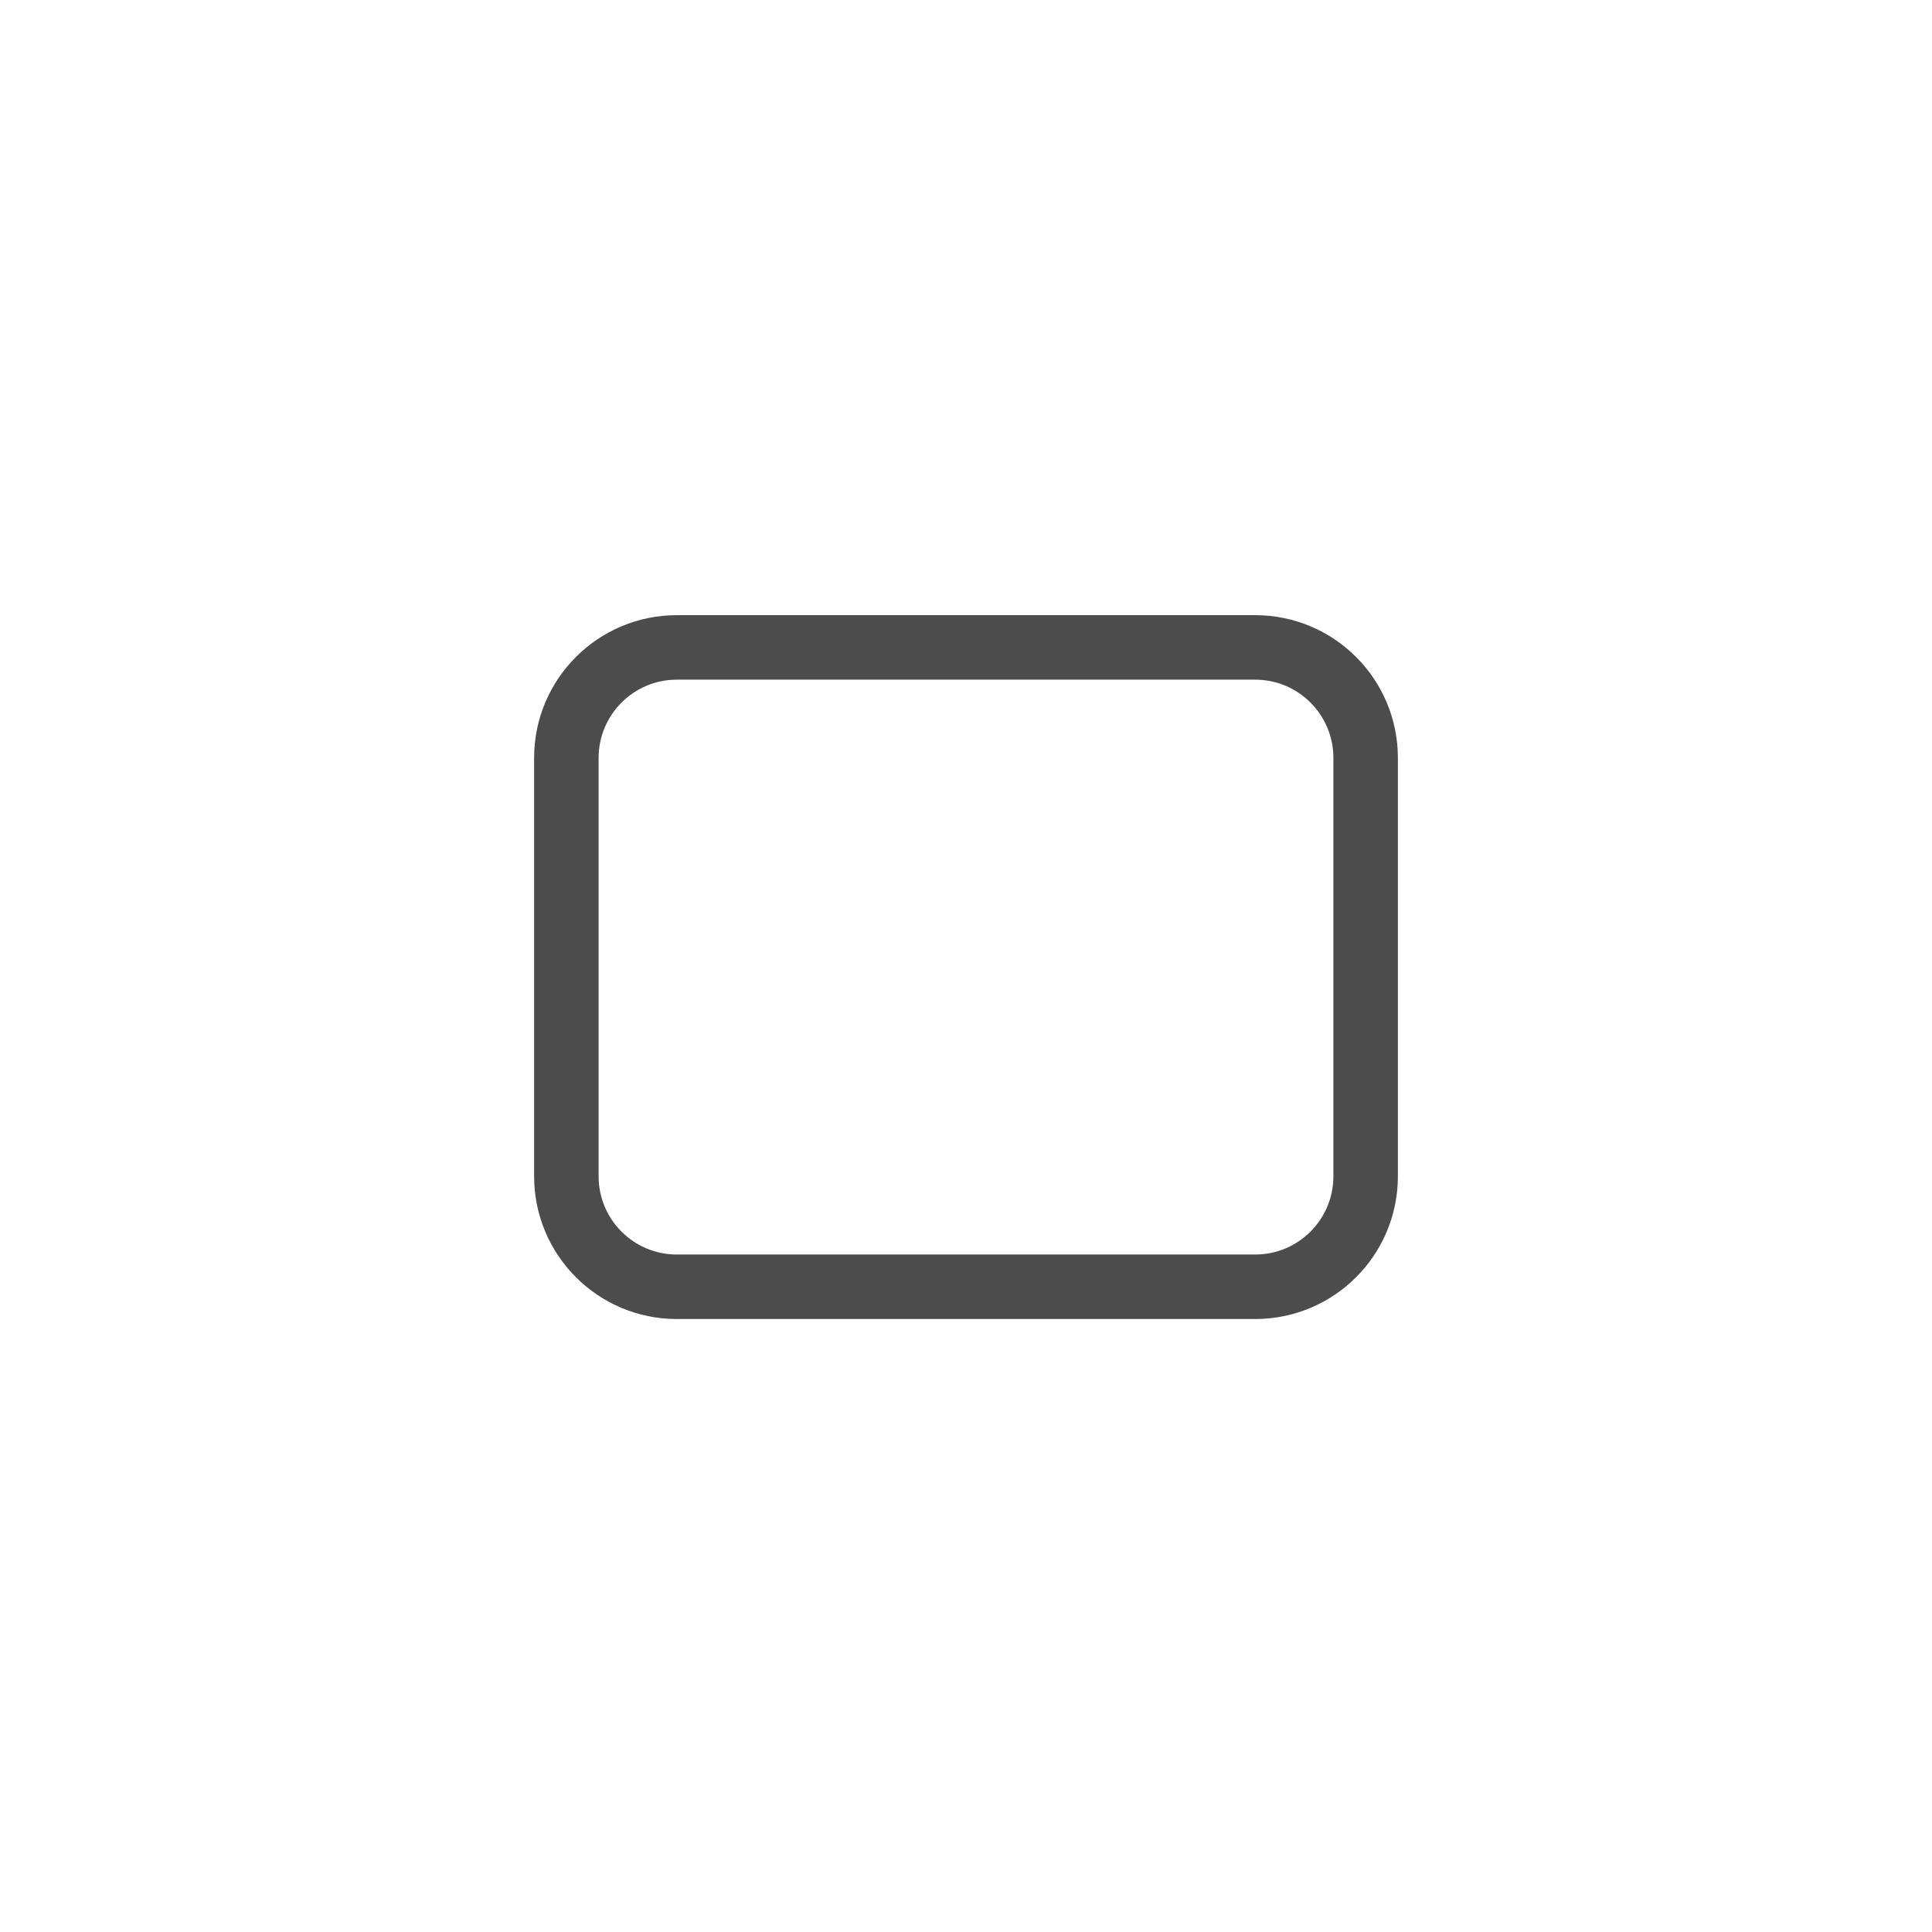
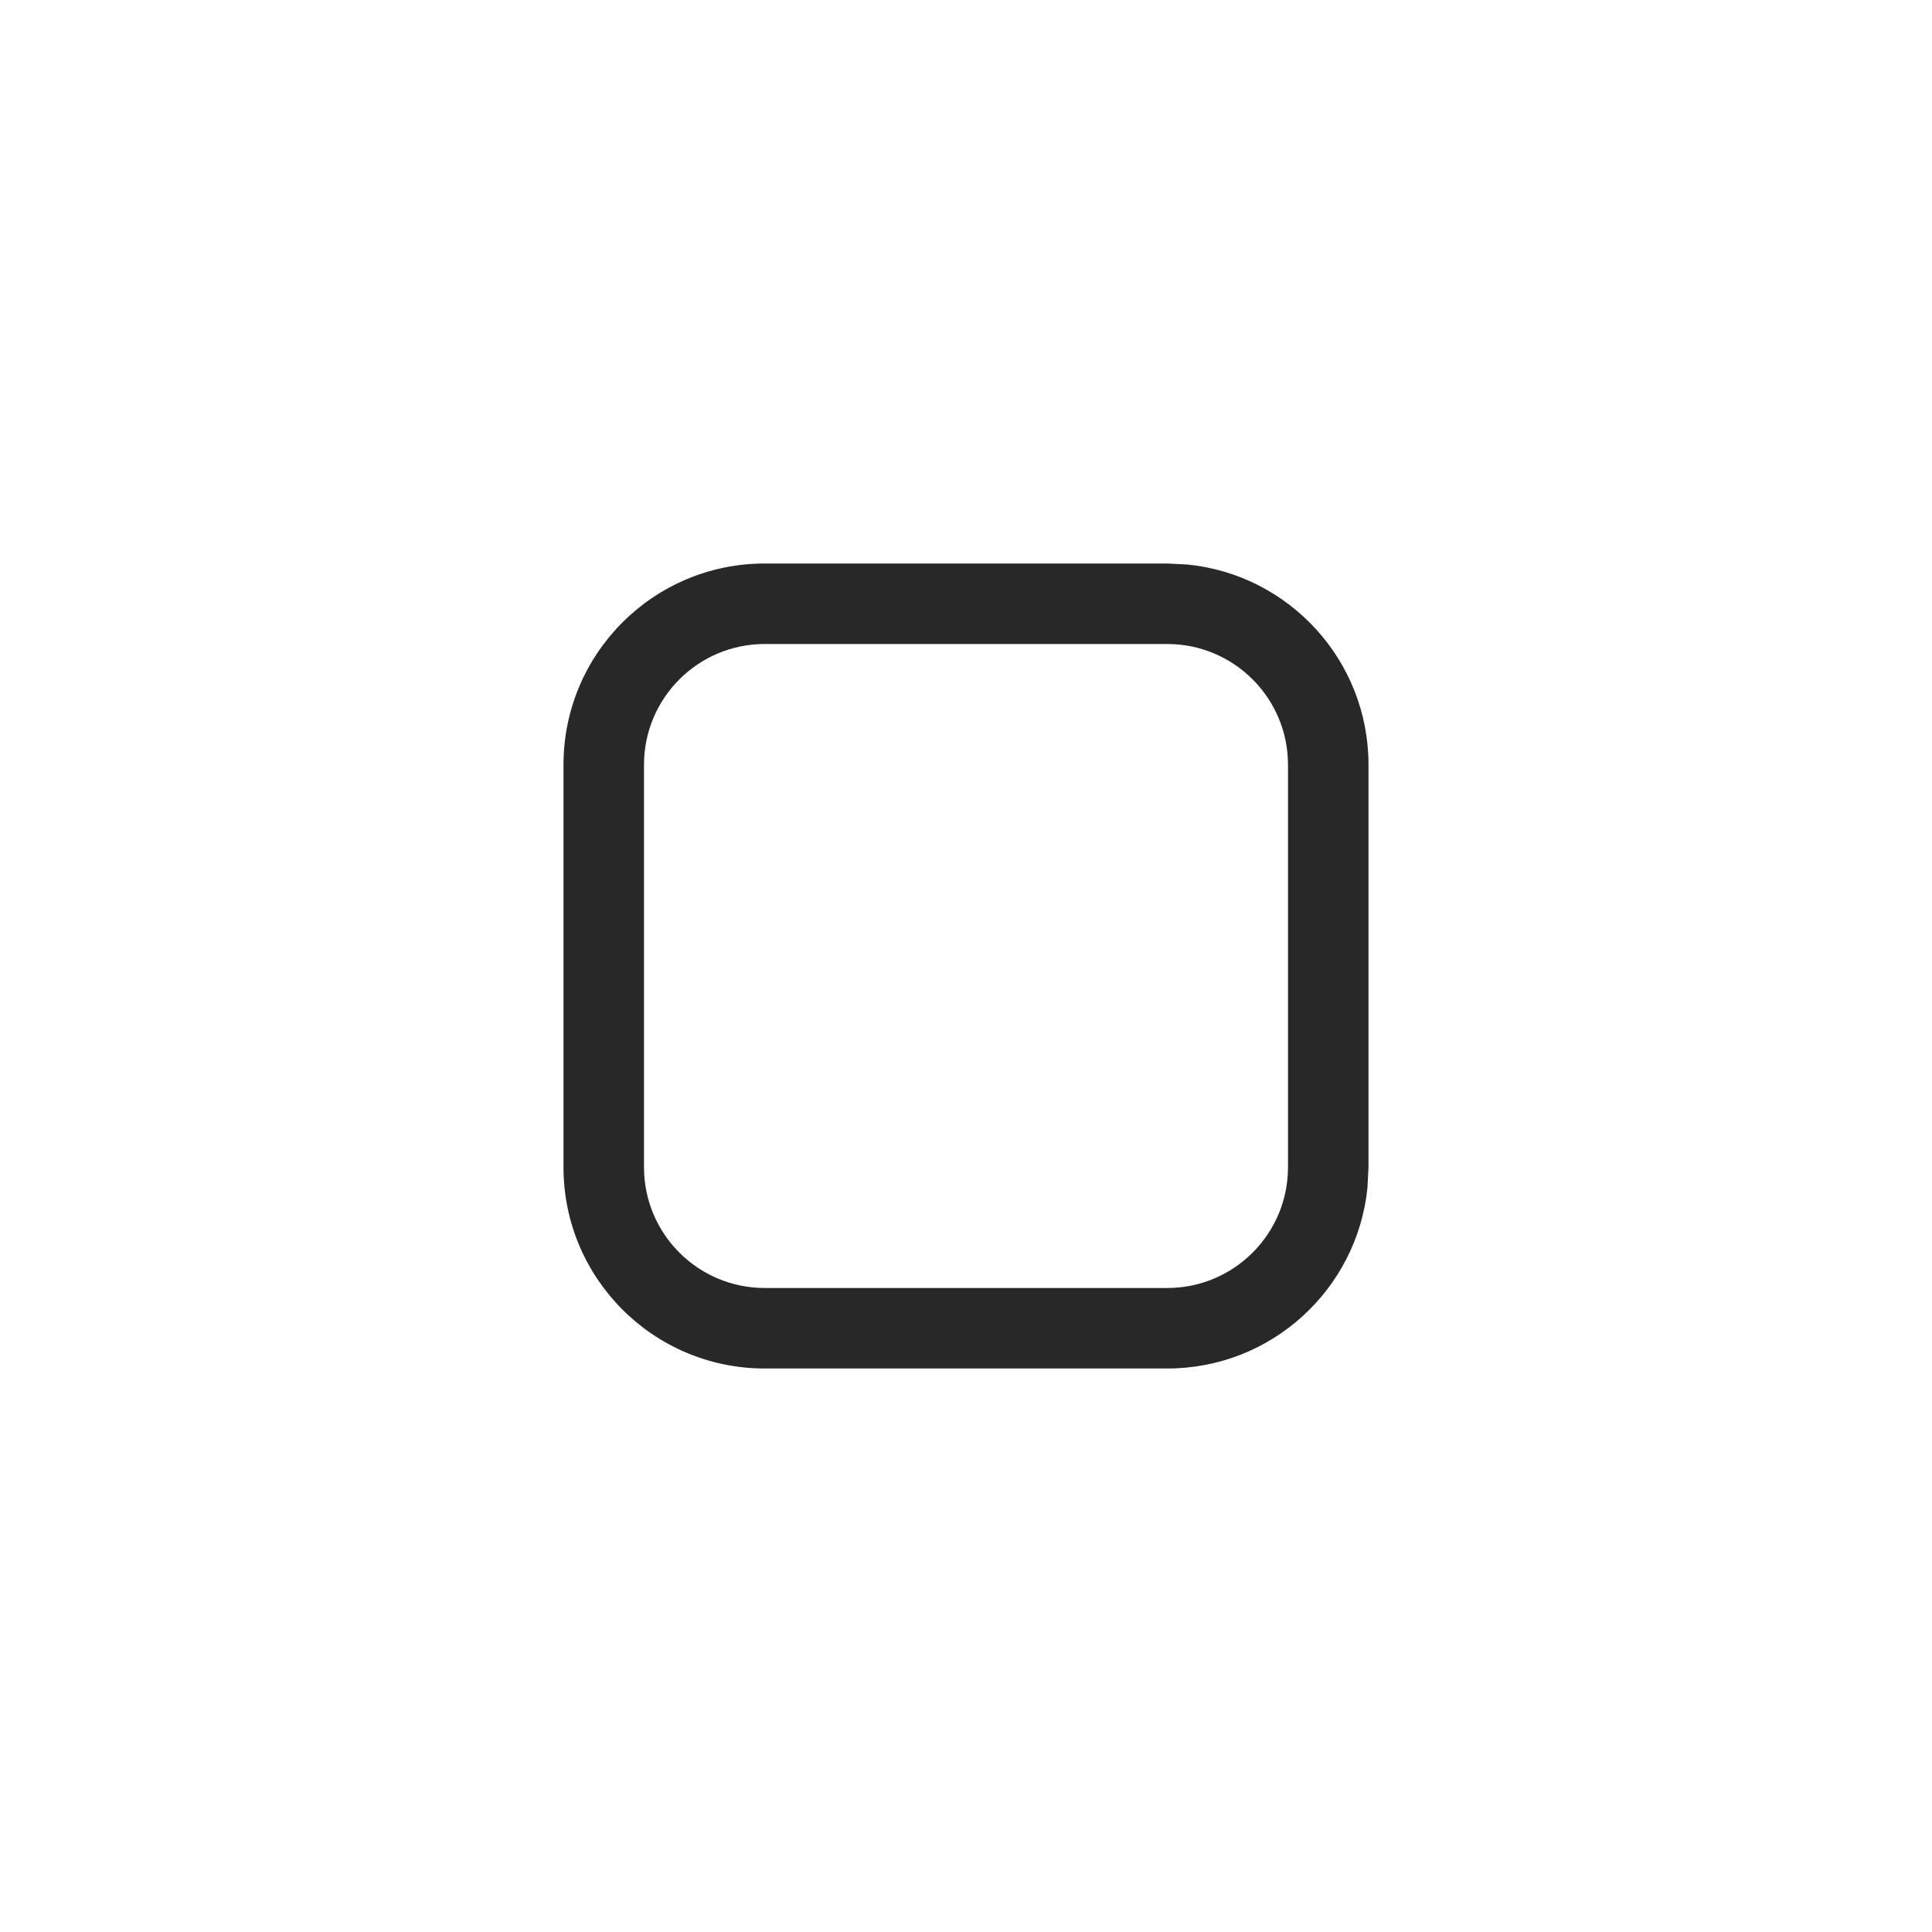
- <svg xmlns="http://www.w3.org/2000/svg" width="30" height="30" version="1.1" viewBox="0 0 7.938 7.938">
-   <g transform="translate(0 -289.06)">
-     <rect x="-12.231" y="294.87" width="4.233" height="4.233" ry="4.4796e-6" opacity="0" stroke-width=".126" style="paint-order:markers stroke fill" />
-     <rect x="2.327" y="291.72" width="3.284" height="2.627" ry=".454" fill="none" opacity=".9" stroke="#383838" stroke-width=".265" />
-   </g>
+ <svg xmlns="http://www.w3.org/2000/svg" width="24" height="24" viewBox="0 0 24 24" fill="none">
+   <path d="M14.5 16V17H9.5V16H14.5ZM16 14.5V9.5C16 8.672 15.328 8 14.5 8H9.5C8.672 8 8 8.672 8 9.5V14.5C8 15.328 8.672 16 9.5 16V17C8.119 17 7 15.881 7 14.5V9.5C7 8.119 8.119 7 9.5 7H14.5L14.755 7.013C16.016 7.141 17 8.205 17 9.5V14.5L16.987 14.755C16.859 16.016 15.795 17 14.5 17V16C15.328 16 16 15.328 16 14.5Z" fill="#282828" />
</svg>
